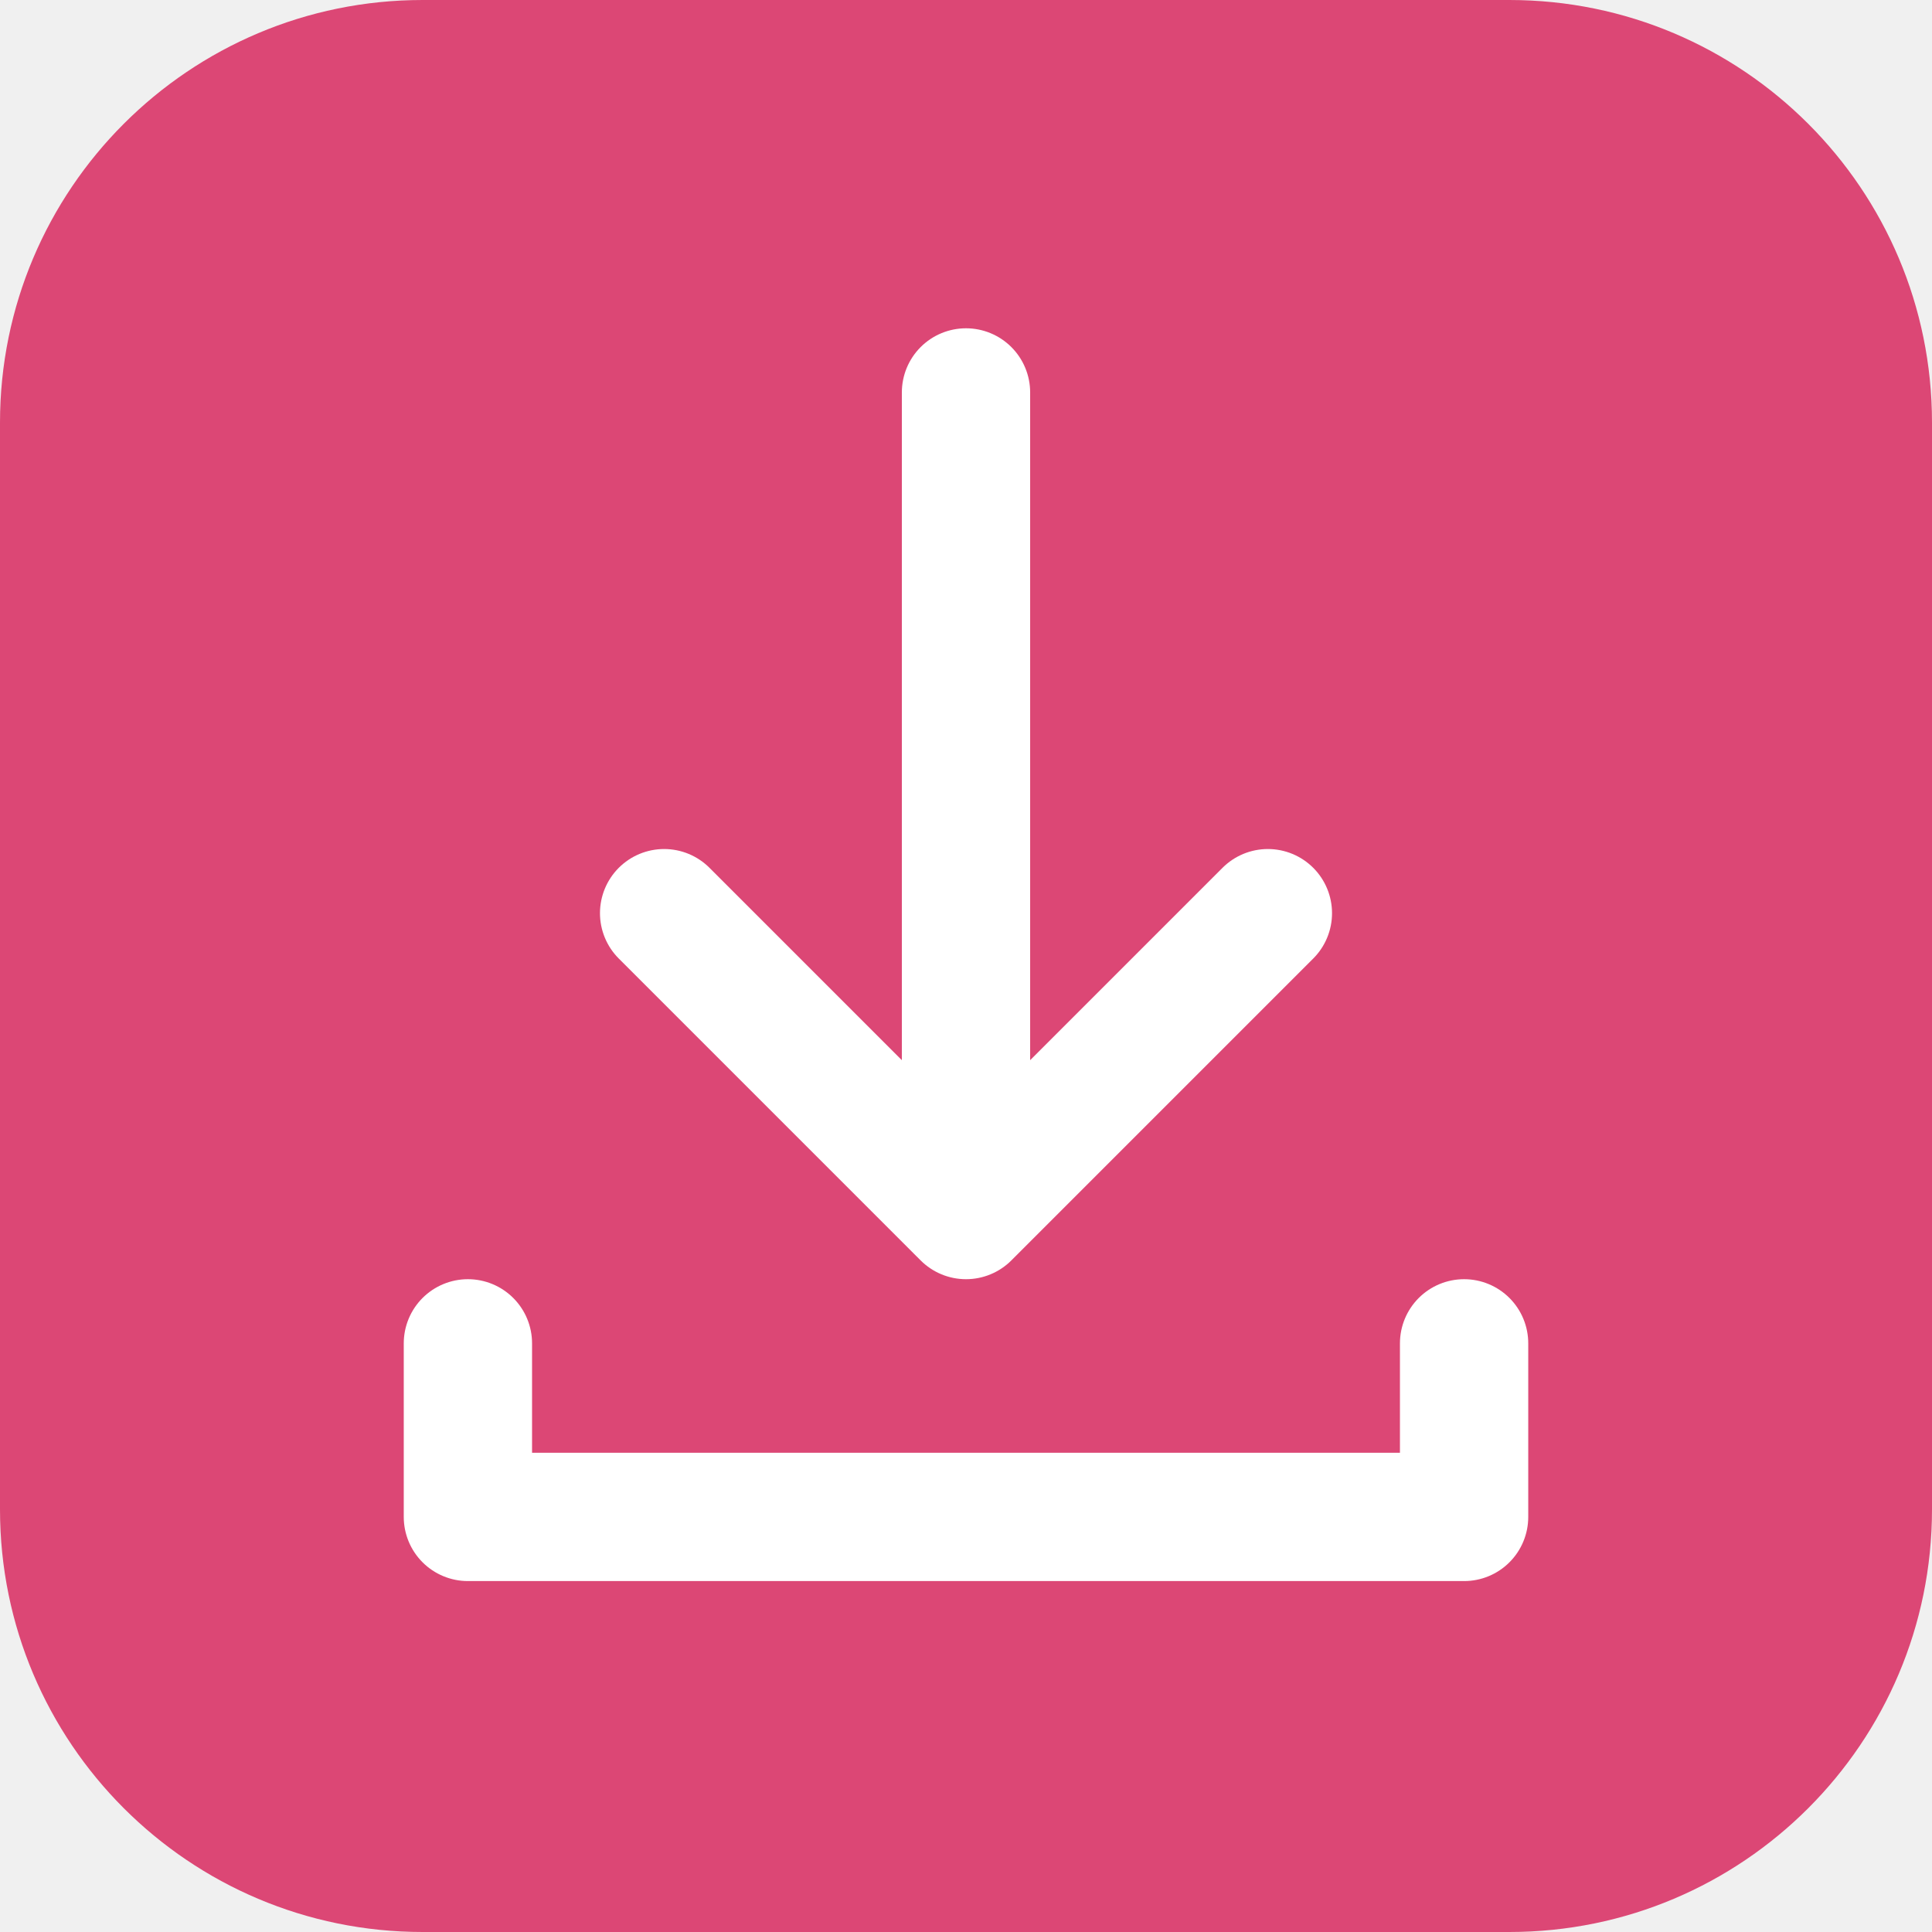
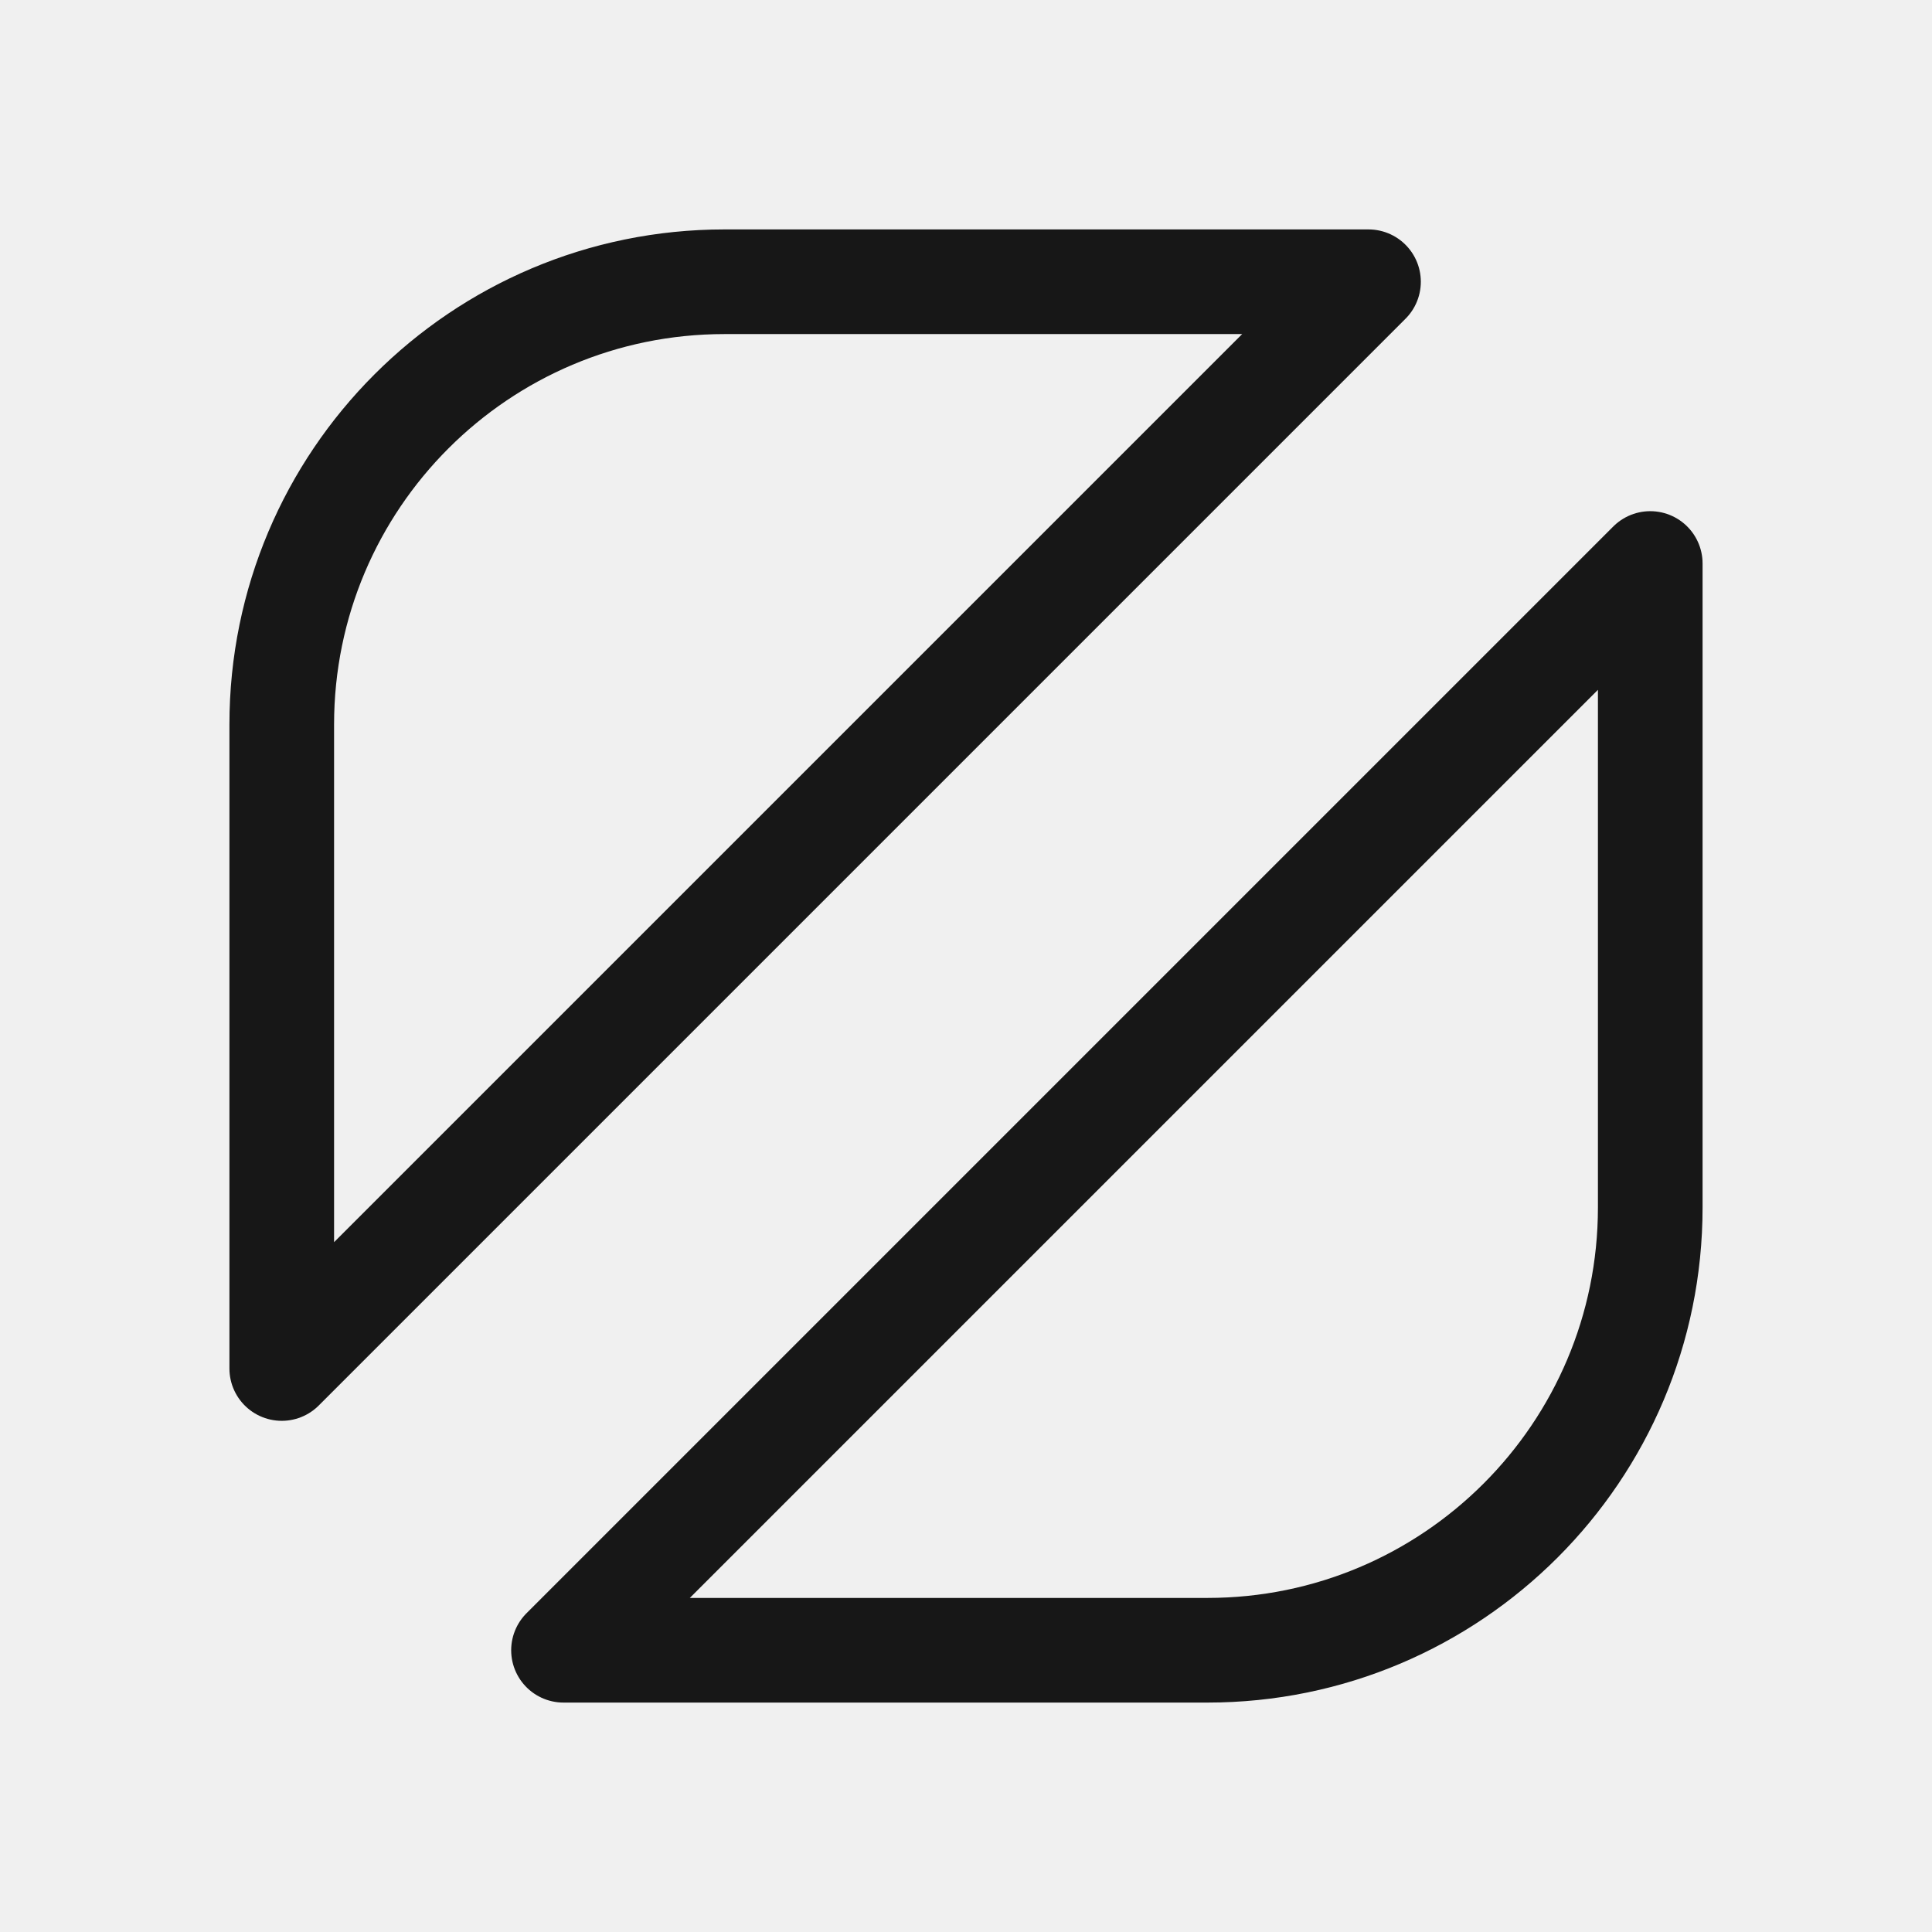
- <svg xmlns="http://www.w3.org/2000/svg" width="256" height="256" viewBox="0 0 256 256">
-   <rect width="256" height="256" rx="56" fill="#dc4775" />
-   <path d="M128 52v106m-40-37 40 40 40-40M62 178v23h132v-23" fill="none" stroke="#fff" stroke-width="17" stroke-linecap="round" stroke-linejoin="round" />
+ <svg xmlns="http://www.w3.org/2000/svg" width="256" height="256" viewBox="0 0 48 48" fill="none" stroke="#171717" stroke-width="2.6" stroke-linecap="round" stroke-linejoin="round">
+   <path d="M34 7H18A11 11 0 0 0 7 18v16Z" />
+   <path d="M14 41h16a11 11 0 0 0 11-11V14Z" />
</svg>
